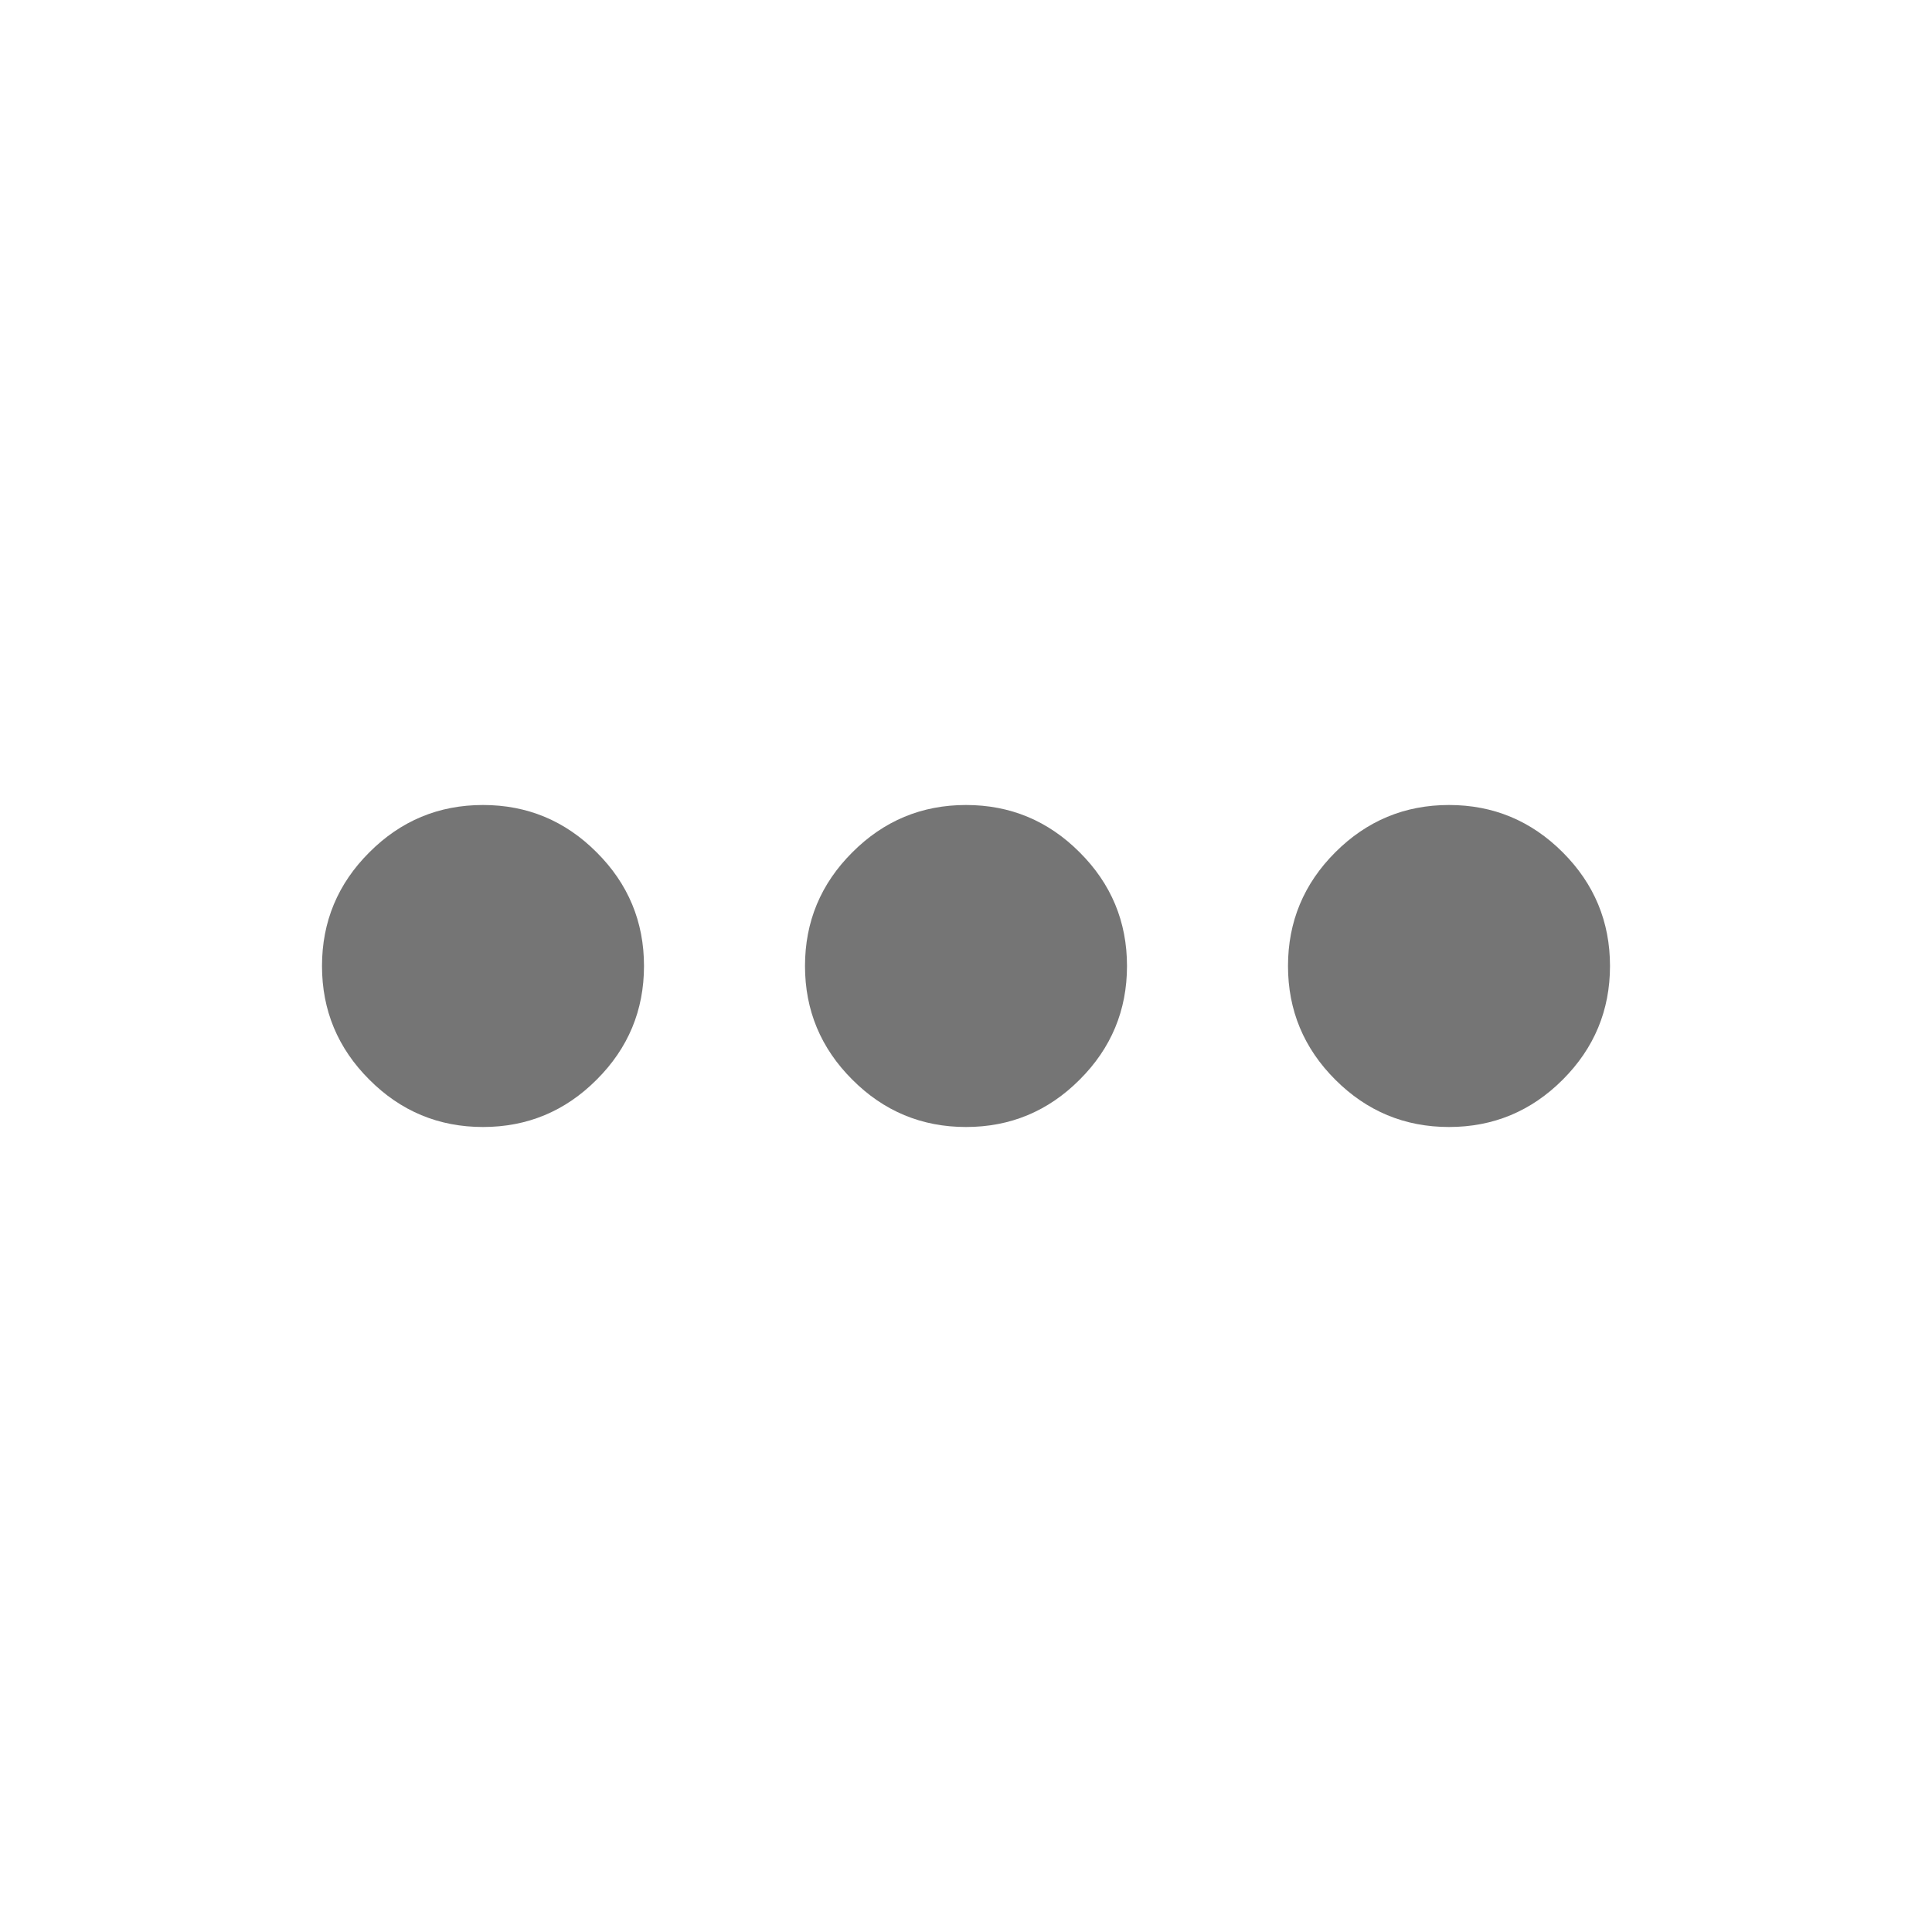
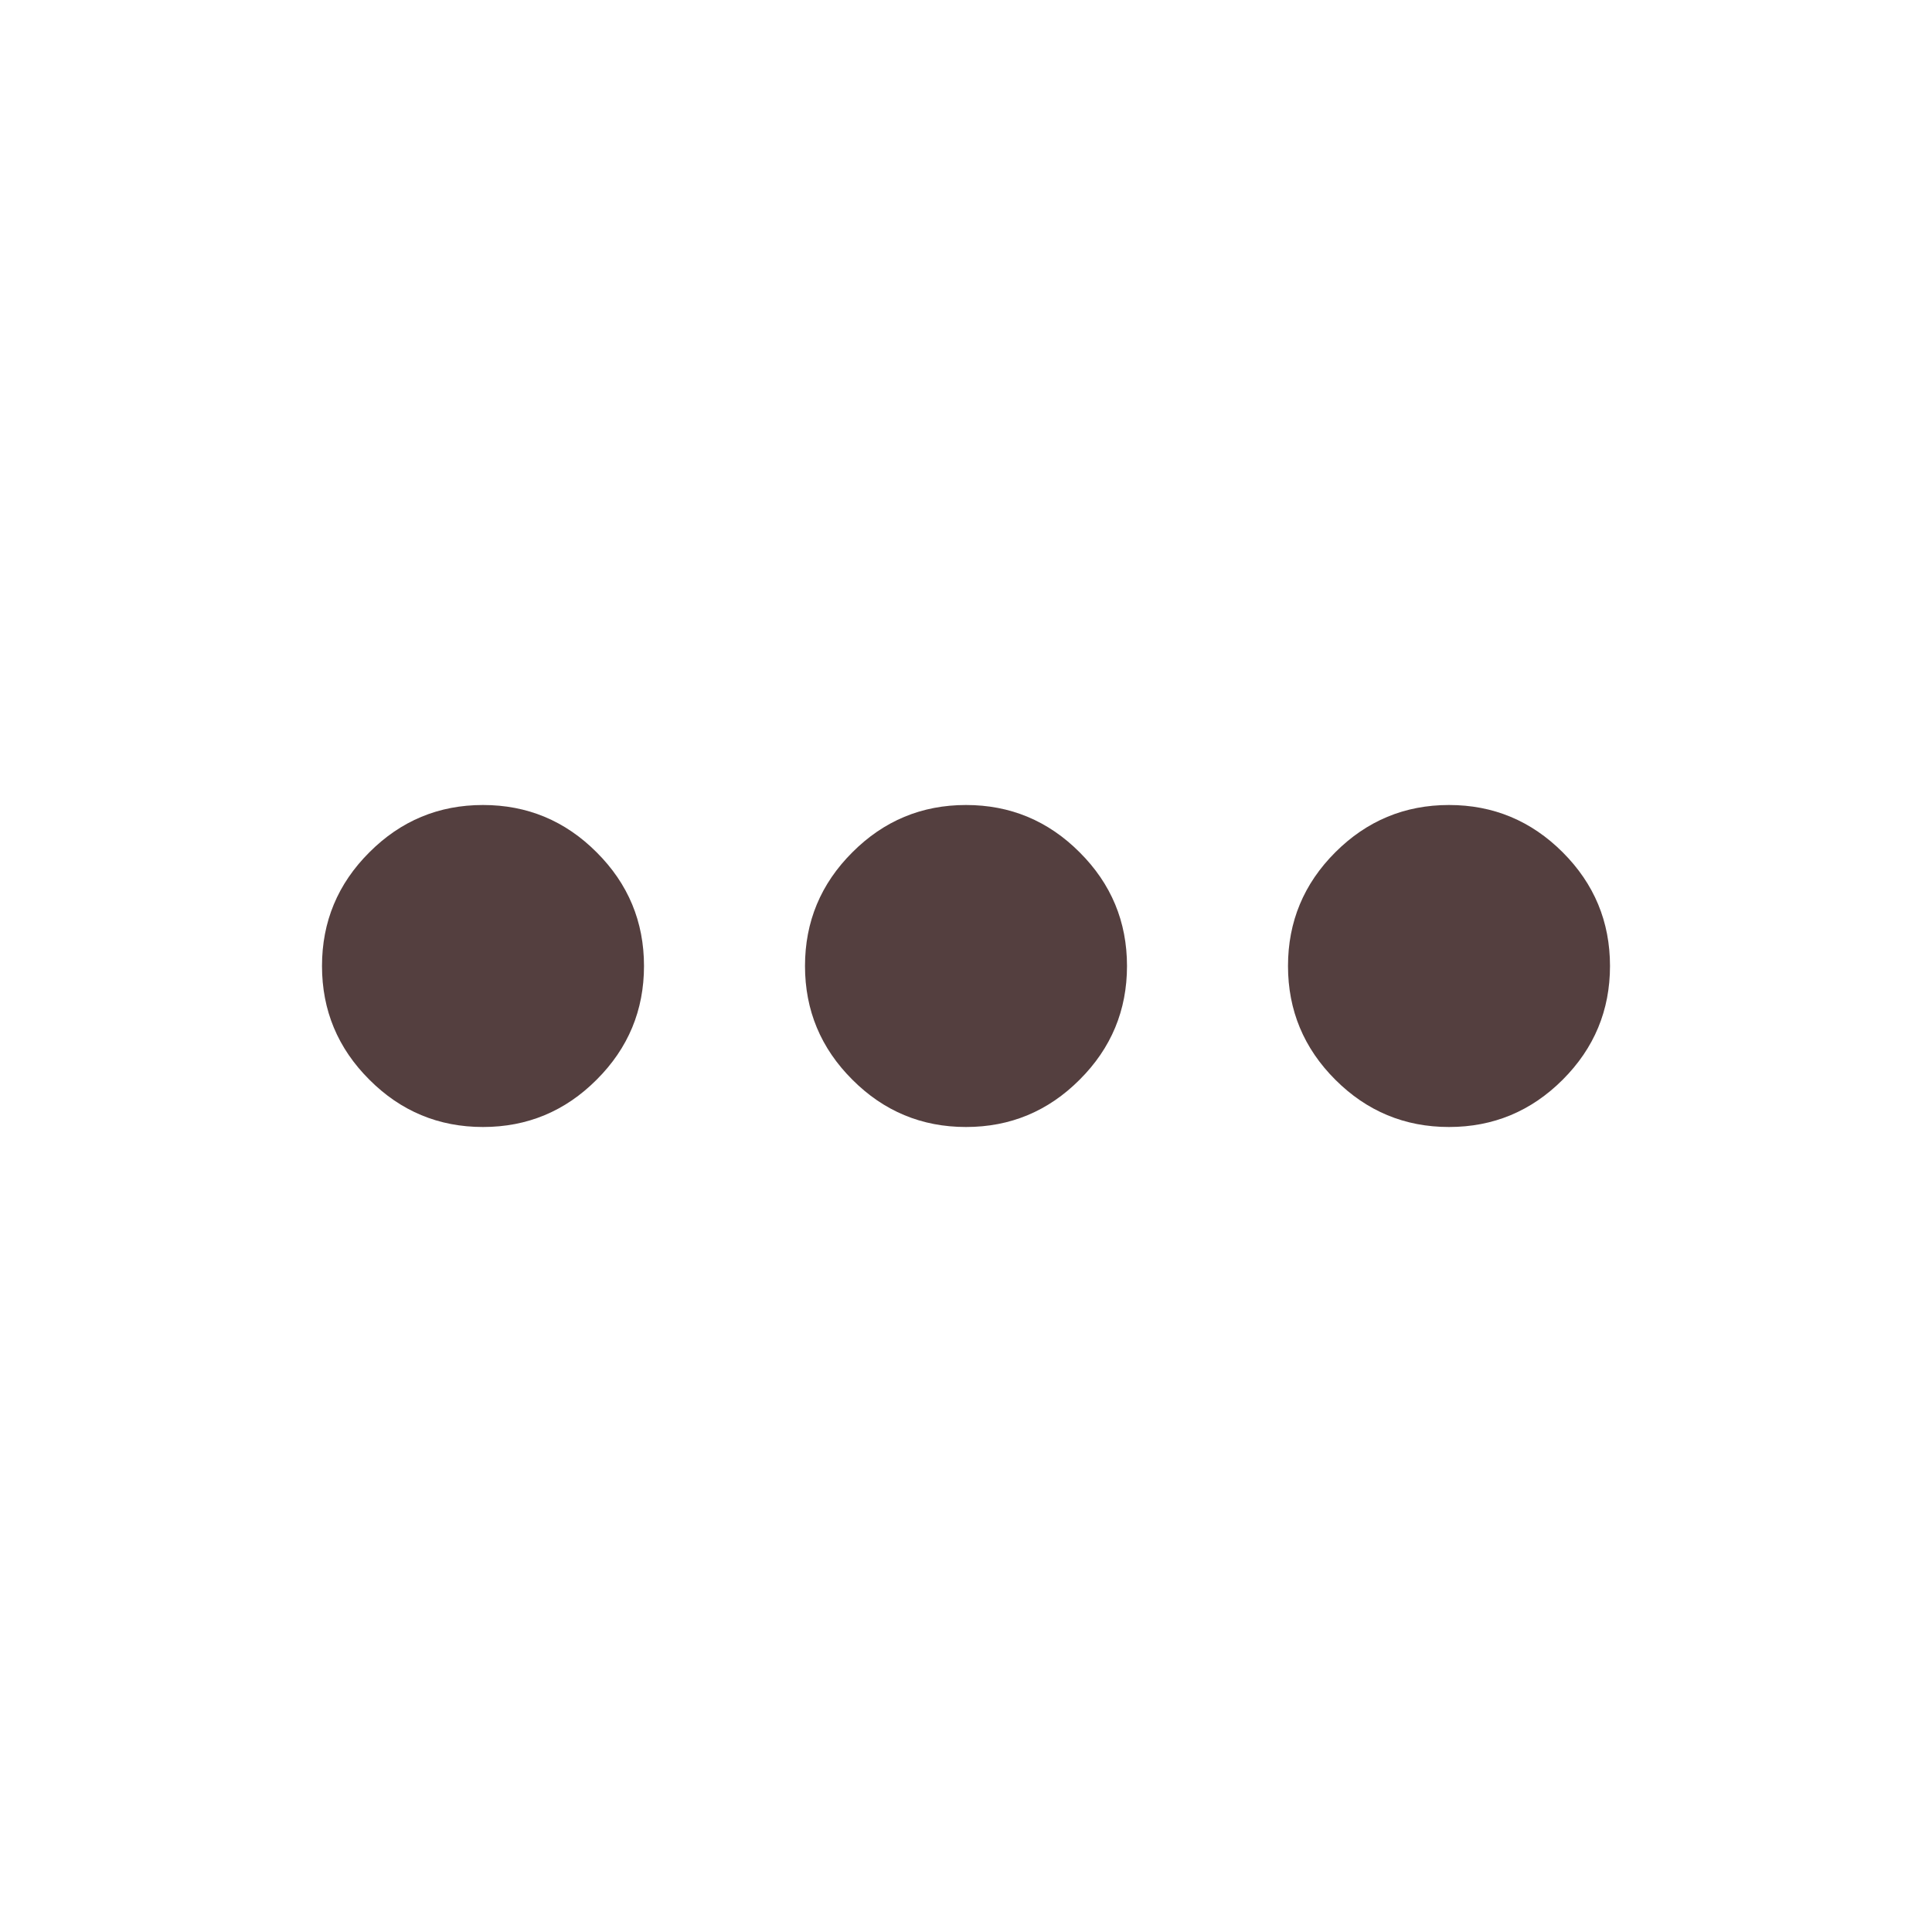
<svg xmlns="http://www.w3.org/2000/svg" width="24" height="24" viewBox="0 0 24 24" fill="none">
  <mask id="mask0_549_7833" style="mask-type:alpha" maskUnits="userSpaceOnUse" x="0" y="0" width="24" height="24">
    <rect width="24" height="24" fill="#D9D9D9" />
  </mask>
  <g mask="url(#mask0_549_7833)">
-     <path d="M6 14C5.45 14 4.979 13.804 4.588 13.412C4.196 13.021 4 12.55 4 12C4 11.45 4.196 10.979 4.588 10.588C4.979 10.196 5.45 10 6 10C6.55 10 7.021 10.196 7.412 10.588C7.804 10.979 8 11.45 8 12C8 12.55 7.804 13.021 7.412 13.412C7.021 13.804 6.55 14 6 14ZM12 14C11.45 14 10.979 13.804 10.588 13.412C10.196 13.021 10 12.55 10 12C10 11.45 10.196 10.979 10.588 10.588C10.979 10.196 11.45 10 12 10C12.55 10 13.021 10.196 13.412 10.588C13.804 10.979 14 11.45 14 12C14 12.55 13.804 13.021 13.412 13.412C13.021 13.804 12.55 14 12 14ZM18 14C17.45 14 16.979 13.804 16.587 13.412C16.196 13.021 16 12.55 16 12C16 11.45 16.196 10.979 16.587 10.588C16.979 10.196 17.45 10 18 10C18.55 10 19.021 10.196 19.413 10.588C19.804 10.979 20 11.45 20 12C20 12.55 19.804 13.021 19.413 13.412C19.021 13.804 18.55 14 18 14Z" fill="#757575" />
+     <path d="M6 14C5.45 14 4.979 13.804 4.588 13.412C4.196 13.021 4 12.55 4 12C4 11.45 4.196 10.979 4.588 10.588C4.979 10.196 5.45 10 6 10C6.55 10 7.021 10.196 7.412 10.588C7.804 10.979 8 11.45 8 12C8 12.55 7.804 13.021 7.412 13.412C7.021 13.804 6.55 14 6 14ZM12 14C11.45 14 10.979 13.804 10.588 13.412C10.196 13.021 10 12.55 10 12C10 11.45 10.196 10.979 10.588 10.588C10.979 10.196 11.45 10 12 10C12.55 10 13.021 10.196 13.412 10.588C13.804 10.979 14 11.45 14 12C14 12.55 13.804 13.021 13.412 13.412C13.021 13.804 12.55 14 12 14ZM18 14C17.45 14 16.979 13.804 16.587 13.412C16.196 13.021 16 12.55 16 12C16 11.45 16.196 10.979 16.587 10.588C16.979 10.196 17.45 10 18 10C18.55 10 19.021 10.196 19.413 10.588C19.804 10.979 20 11.45 20 12C20 12.55 19.804 13.021 19.413 13.412C19.021 13.804 18.55 14 18 14Z" fill="#543F3F" />
  </g>
</svg>
